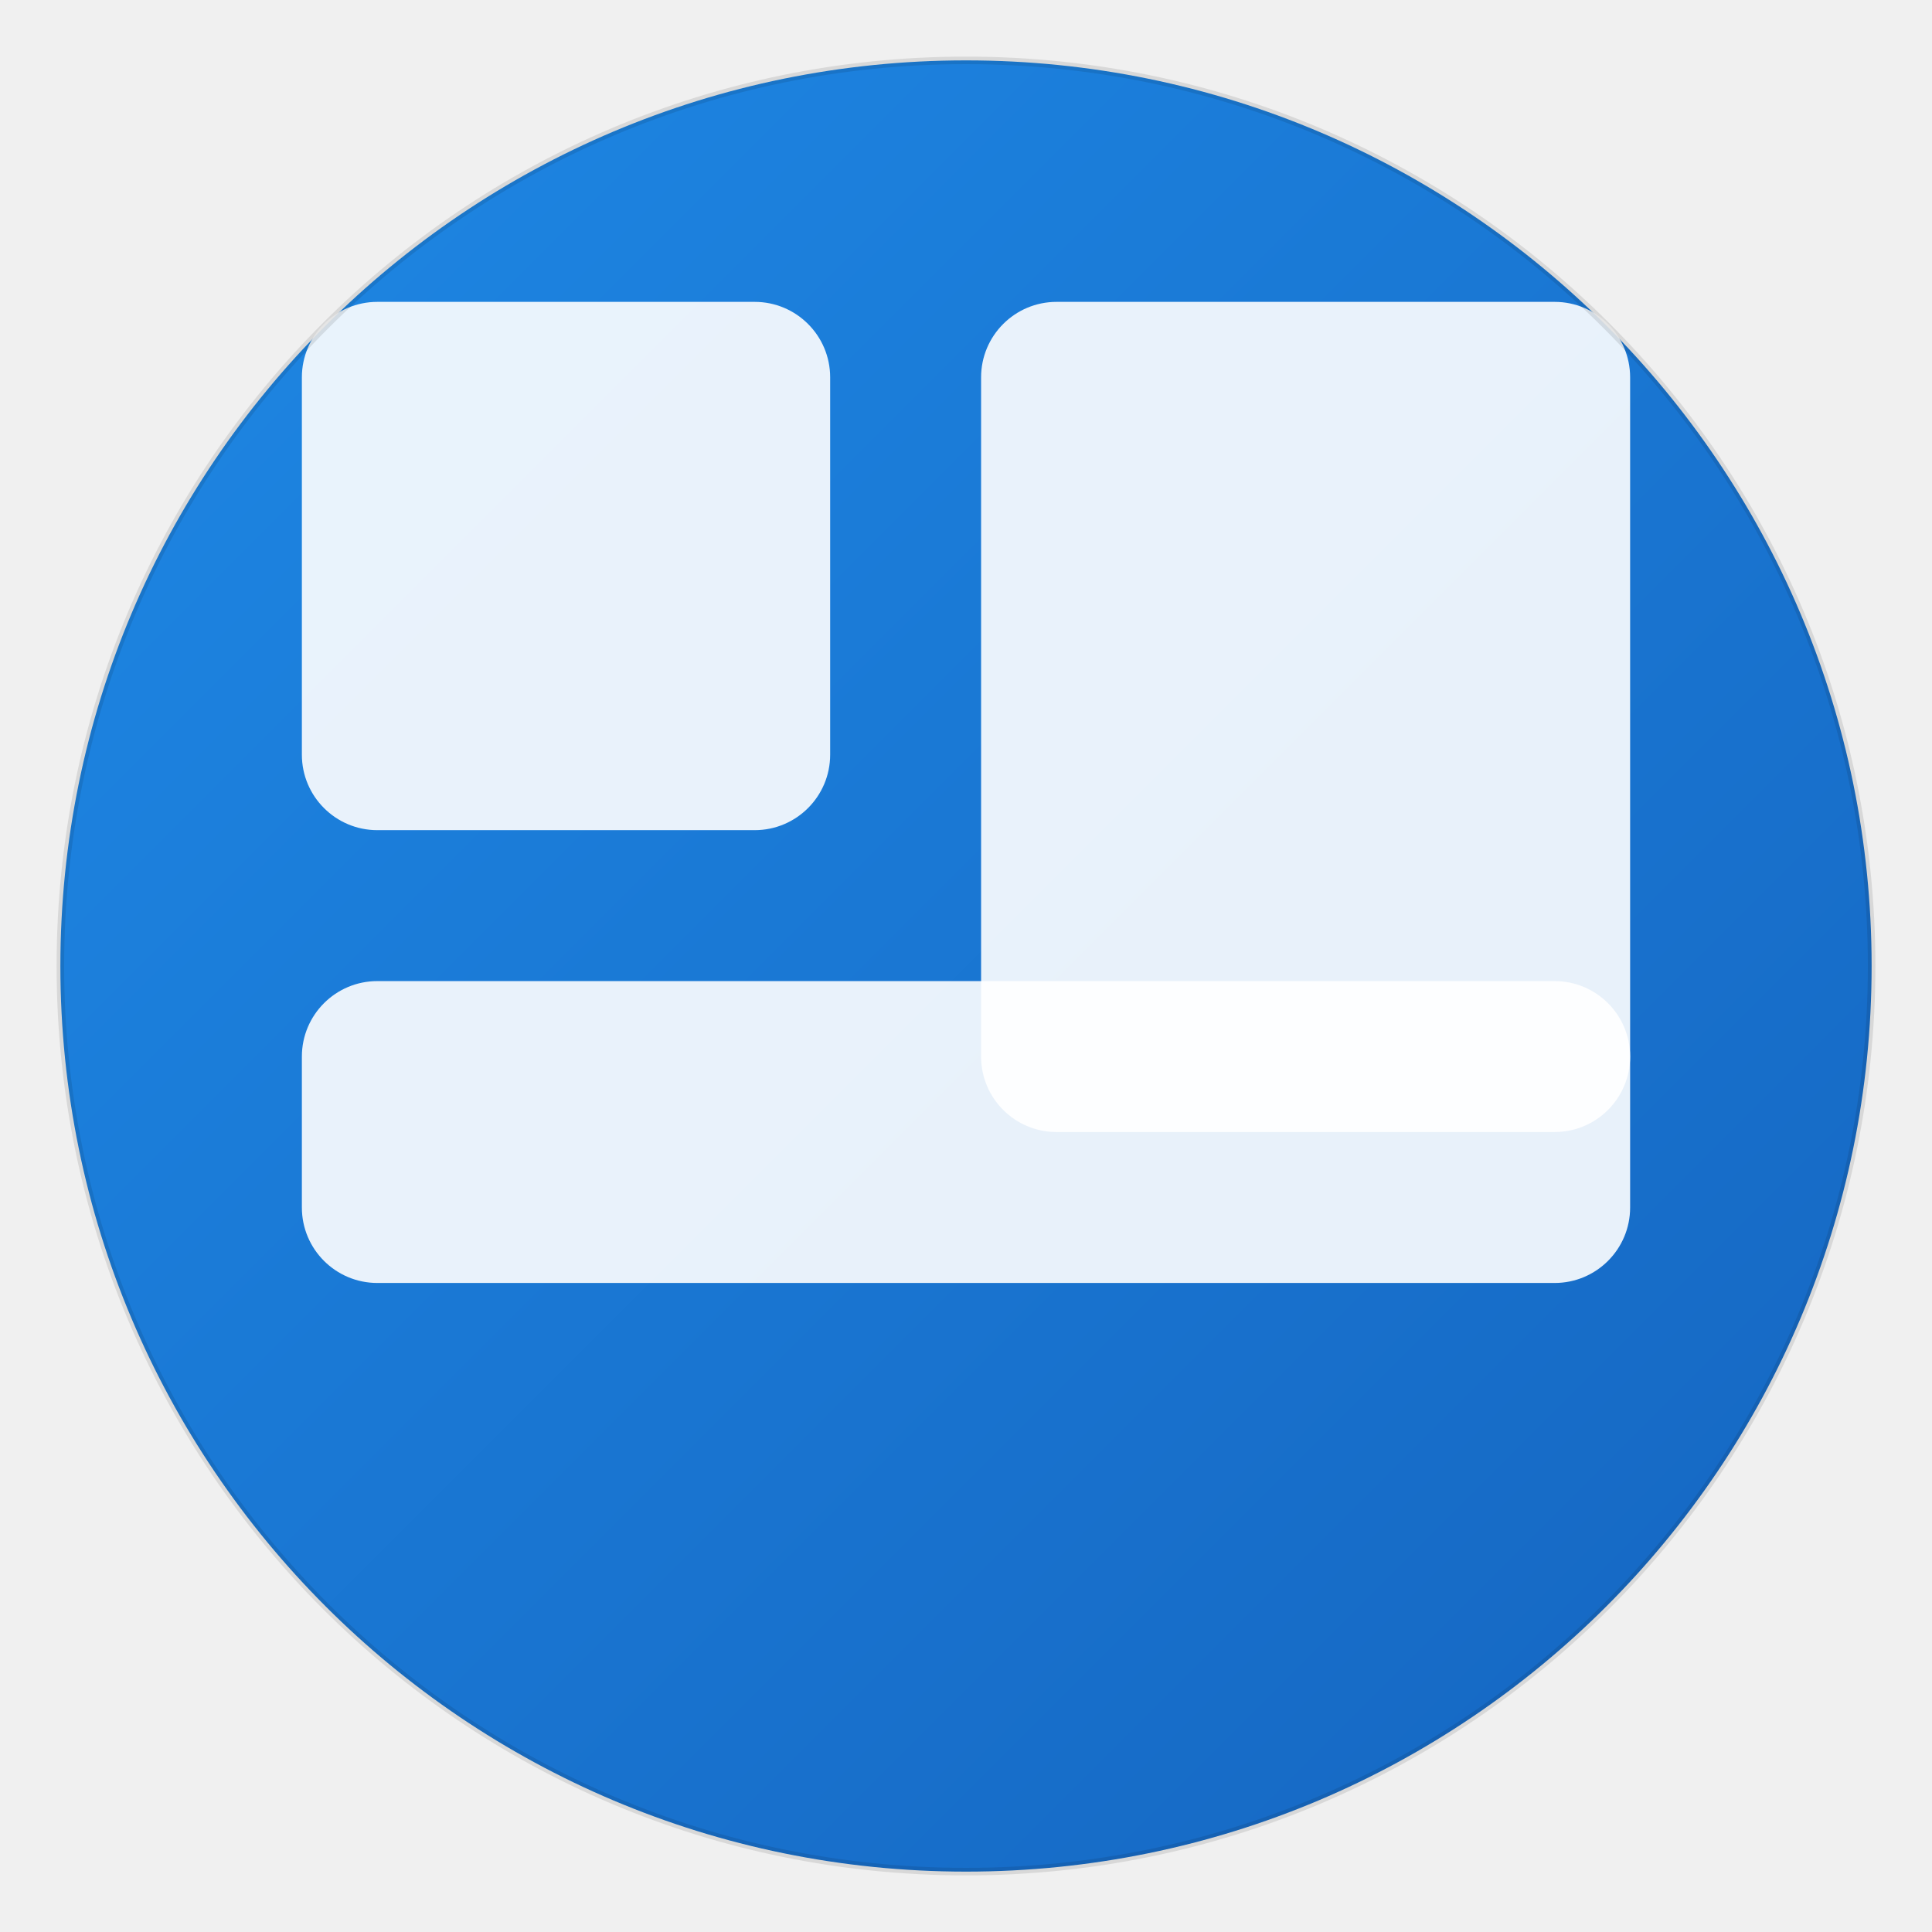
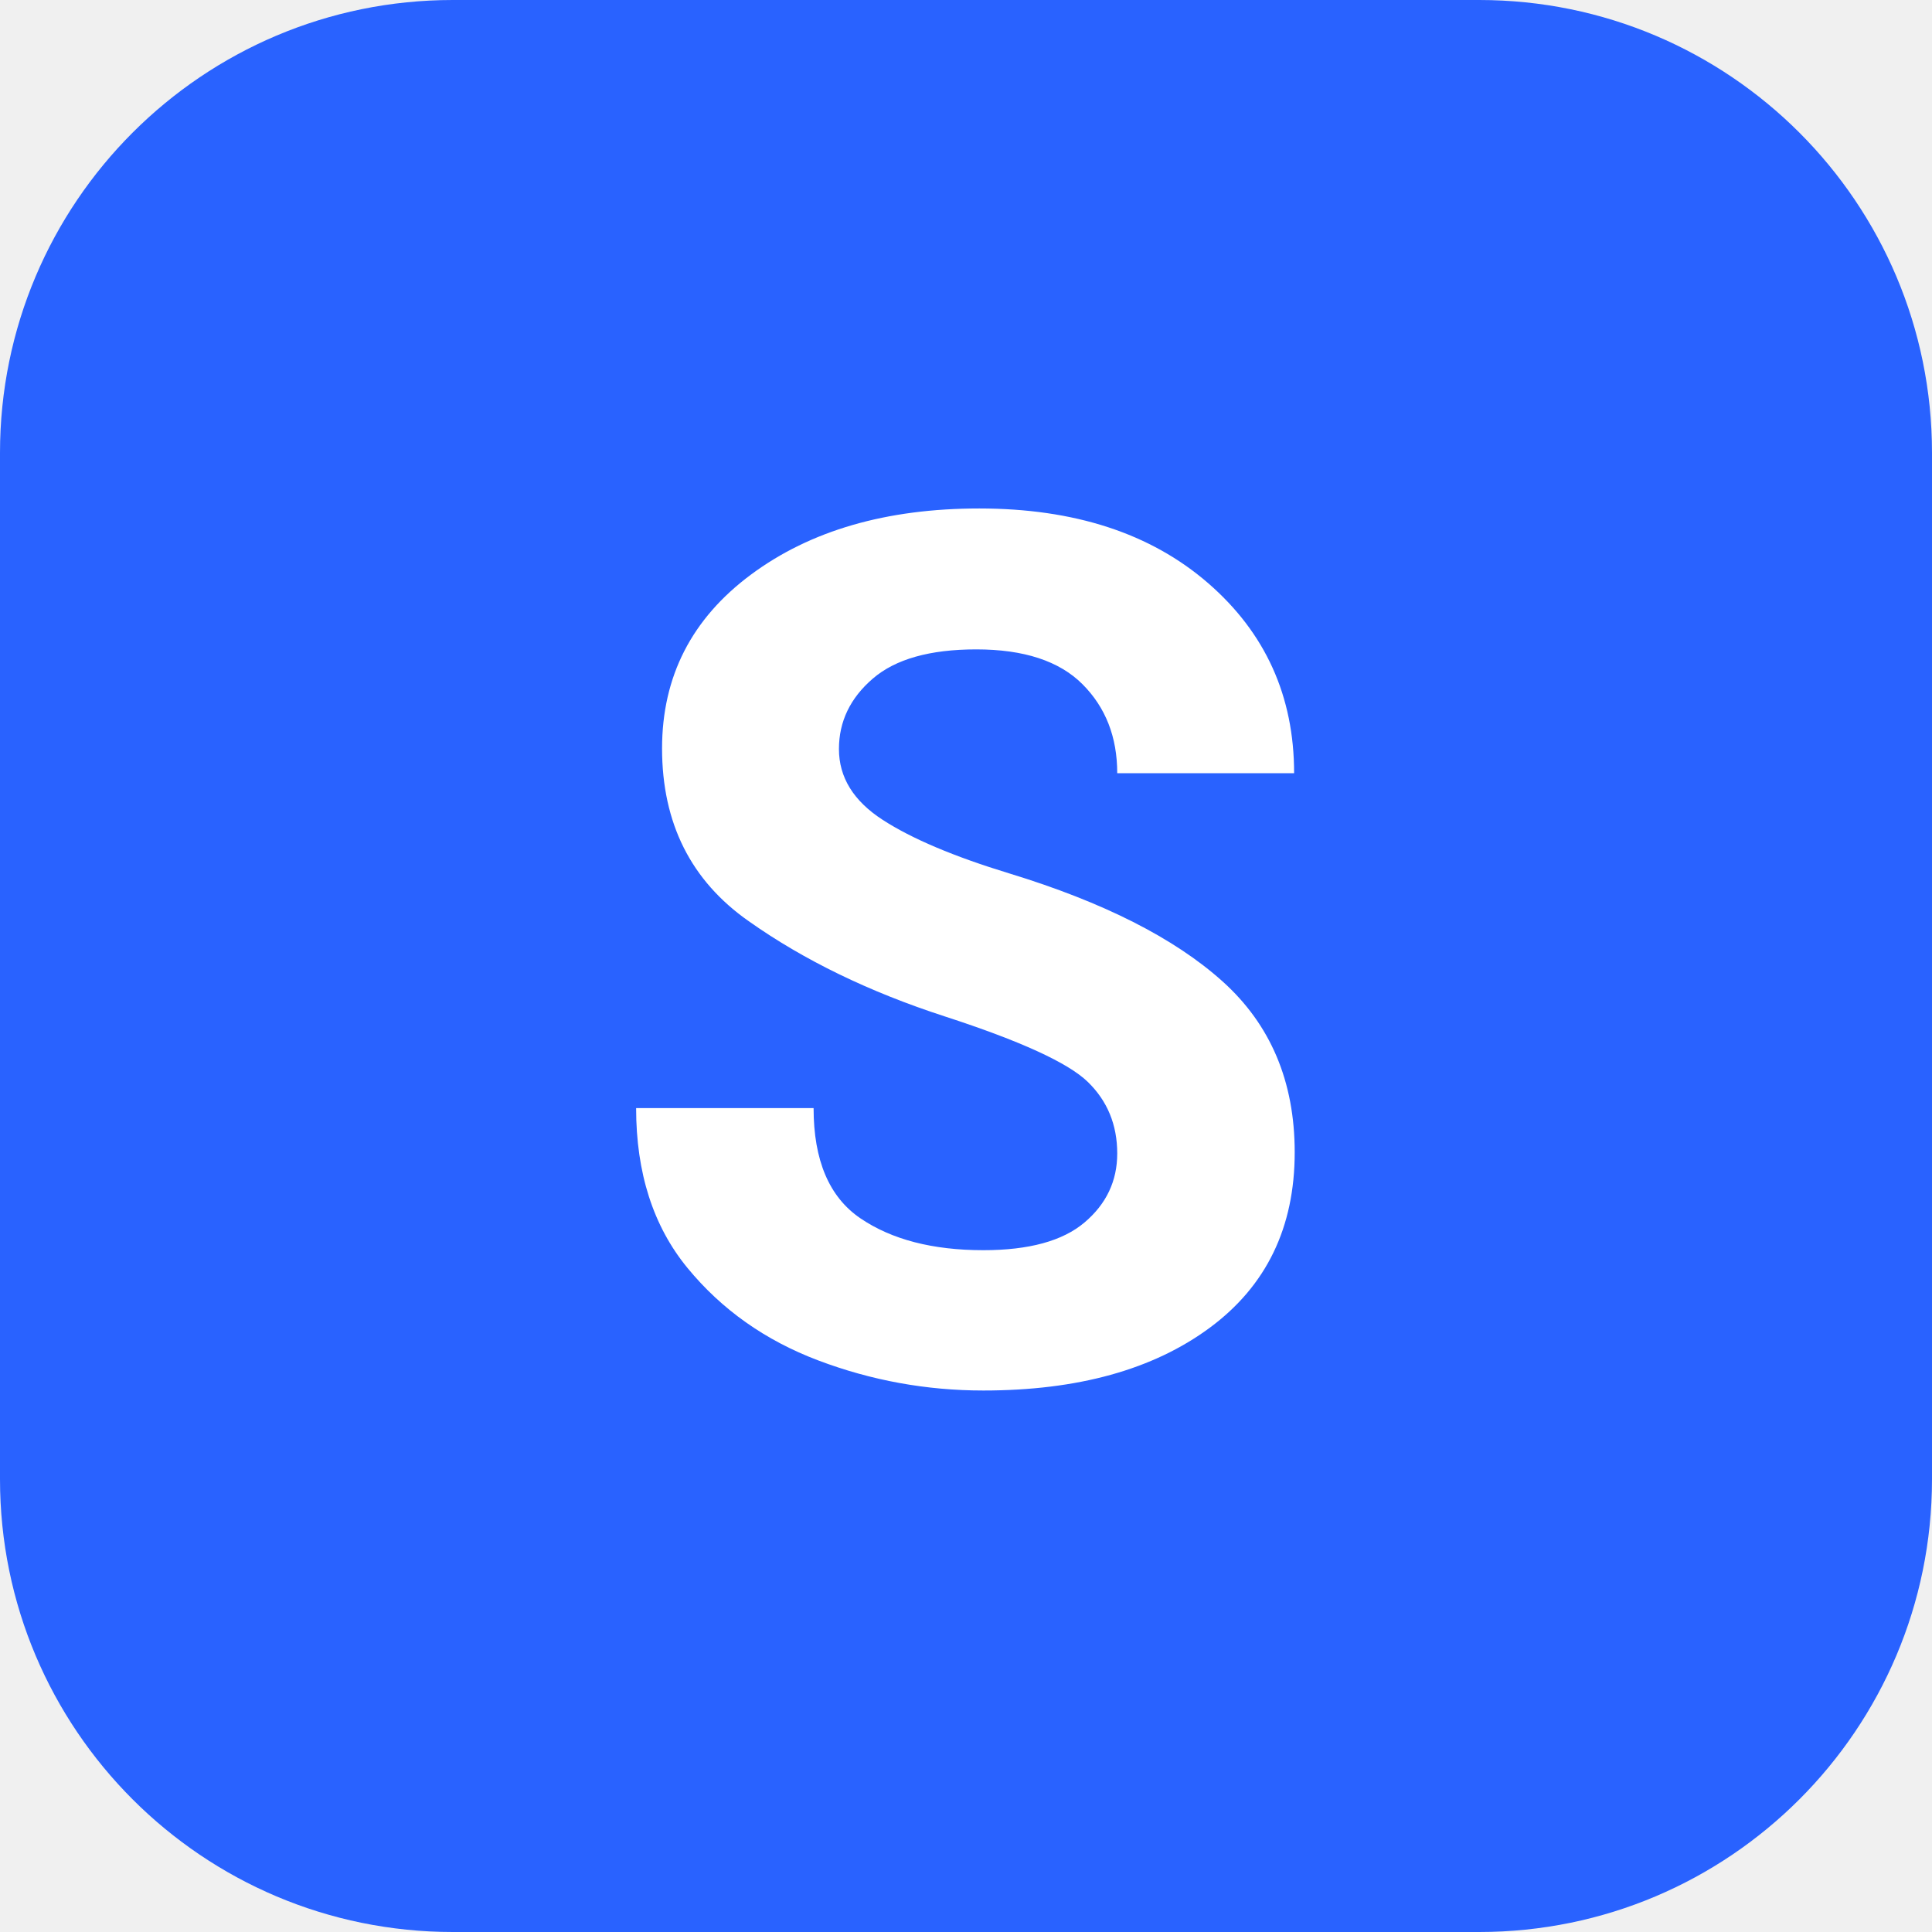
<svg xmlns="http://www.w3.org/2000/svg" width="512" height="512" viewBox="0 0 512 512">
  <defs>
-     <linearGradient id="blueGradient" x1="0%" y1="0%" x2="100%" y2="100%">
-       <stop offset="0%" style="stop-color:#1E88E5;stop-opacity:1" />
-       <stop offset="100%" style="stop-color:#1565C0;stop-opacity:1" />
-     </linearGradient>
+     <style>
+       .background {
+         fill: #2962FF;
+       }
+       .letter {
+         fill: #FFFFFF;
+         font-family: -apple-system, BlinkMacSystemFont, 'Segoe UI', Roboto, sans-serif;
+         font-weight: 600;
+         font-size: 320px;
+         text-anchor: middle;
+         dominant-baseline: central;
+       }
+     </style>
  </defs>
-   <circle cx="256" cy="256" r="240" fill="url(#blueGradient)" />
-   <rect x="80" y="80" width="140" height="140" rx="20" ry="20" fill="rgba(255,255,255,0.9)" />
-   <rect x="260" y="80" width="172" height="220" rx="20" ry="20" fill="rgba(255,255,255,0.9)" />
-   <rect x="80" y="260" width="352" height="80" rx="20" ry="20" fill="rgba(255,255,255,0.9)" />
-   <circle cx="256" cy="256" r="240" fill="none" stroke="rgba(0,0,0,0.1)" stroke-width="2" />
+   <rect x="0" y="0" width="512" height="512" rx="120" ry="120" class="background" />
+   <text x="256" y="256" class="letter">S</text>
</svg>
